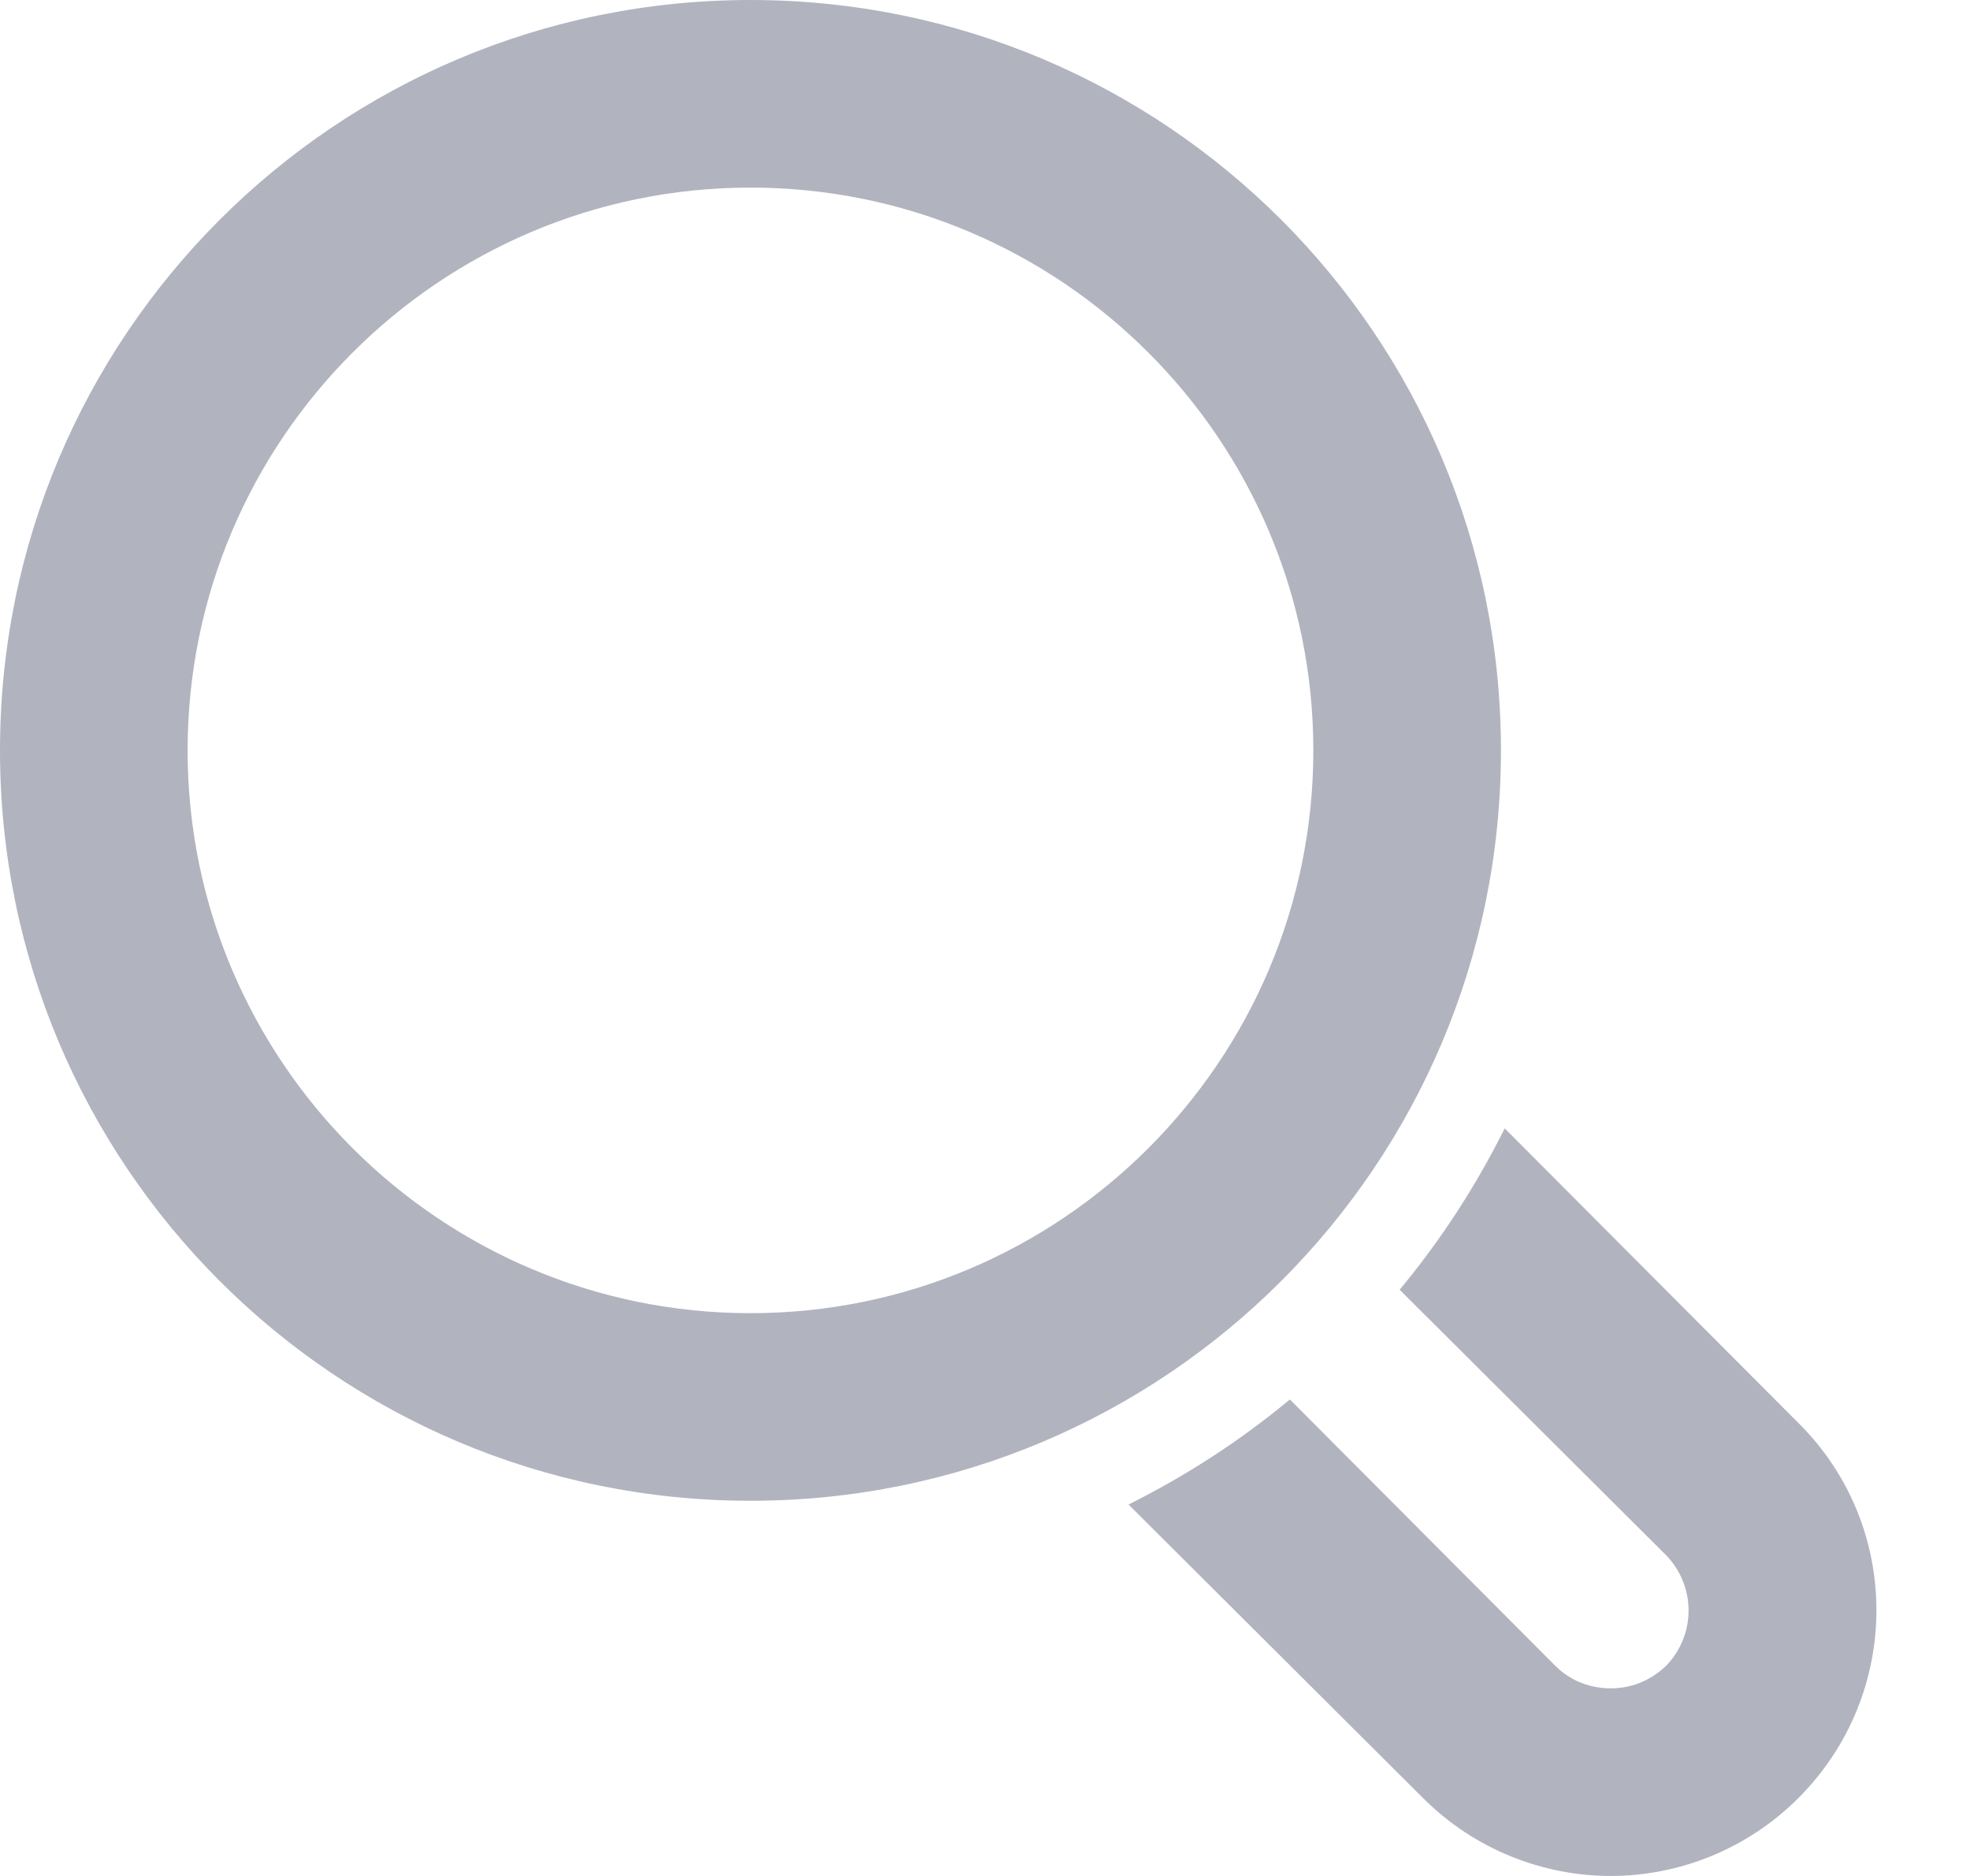
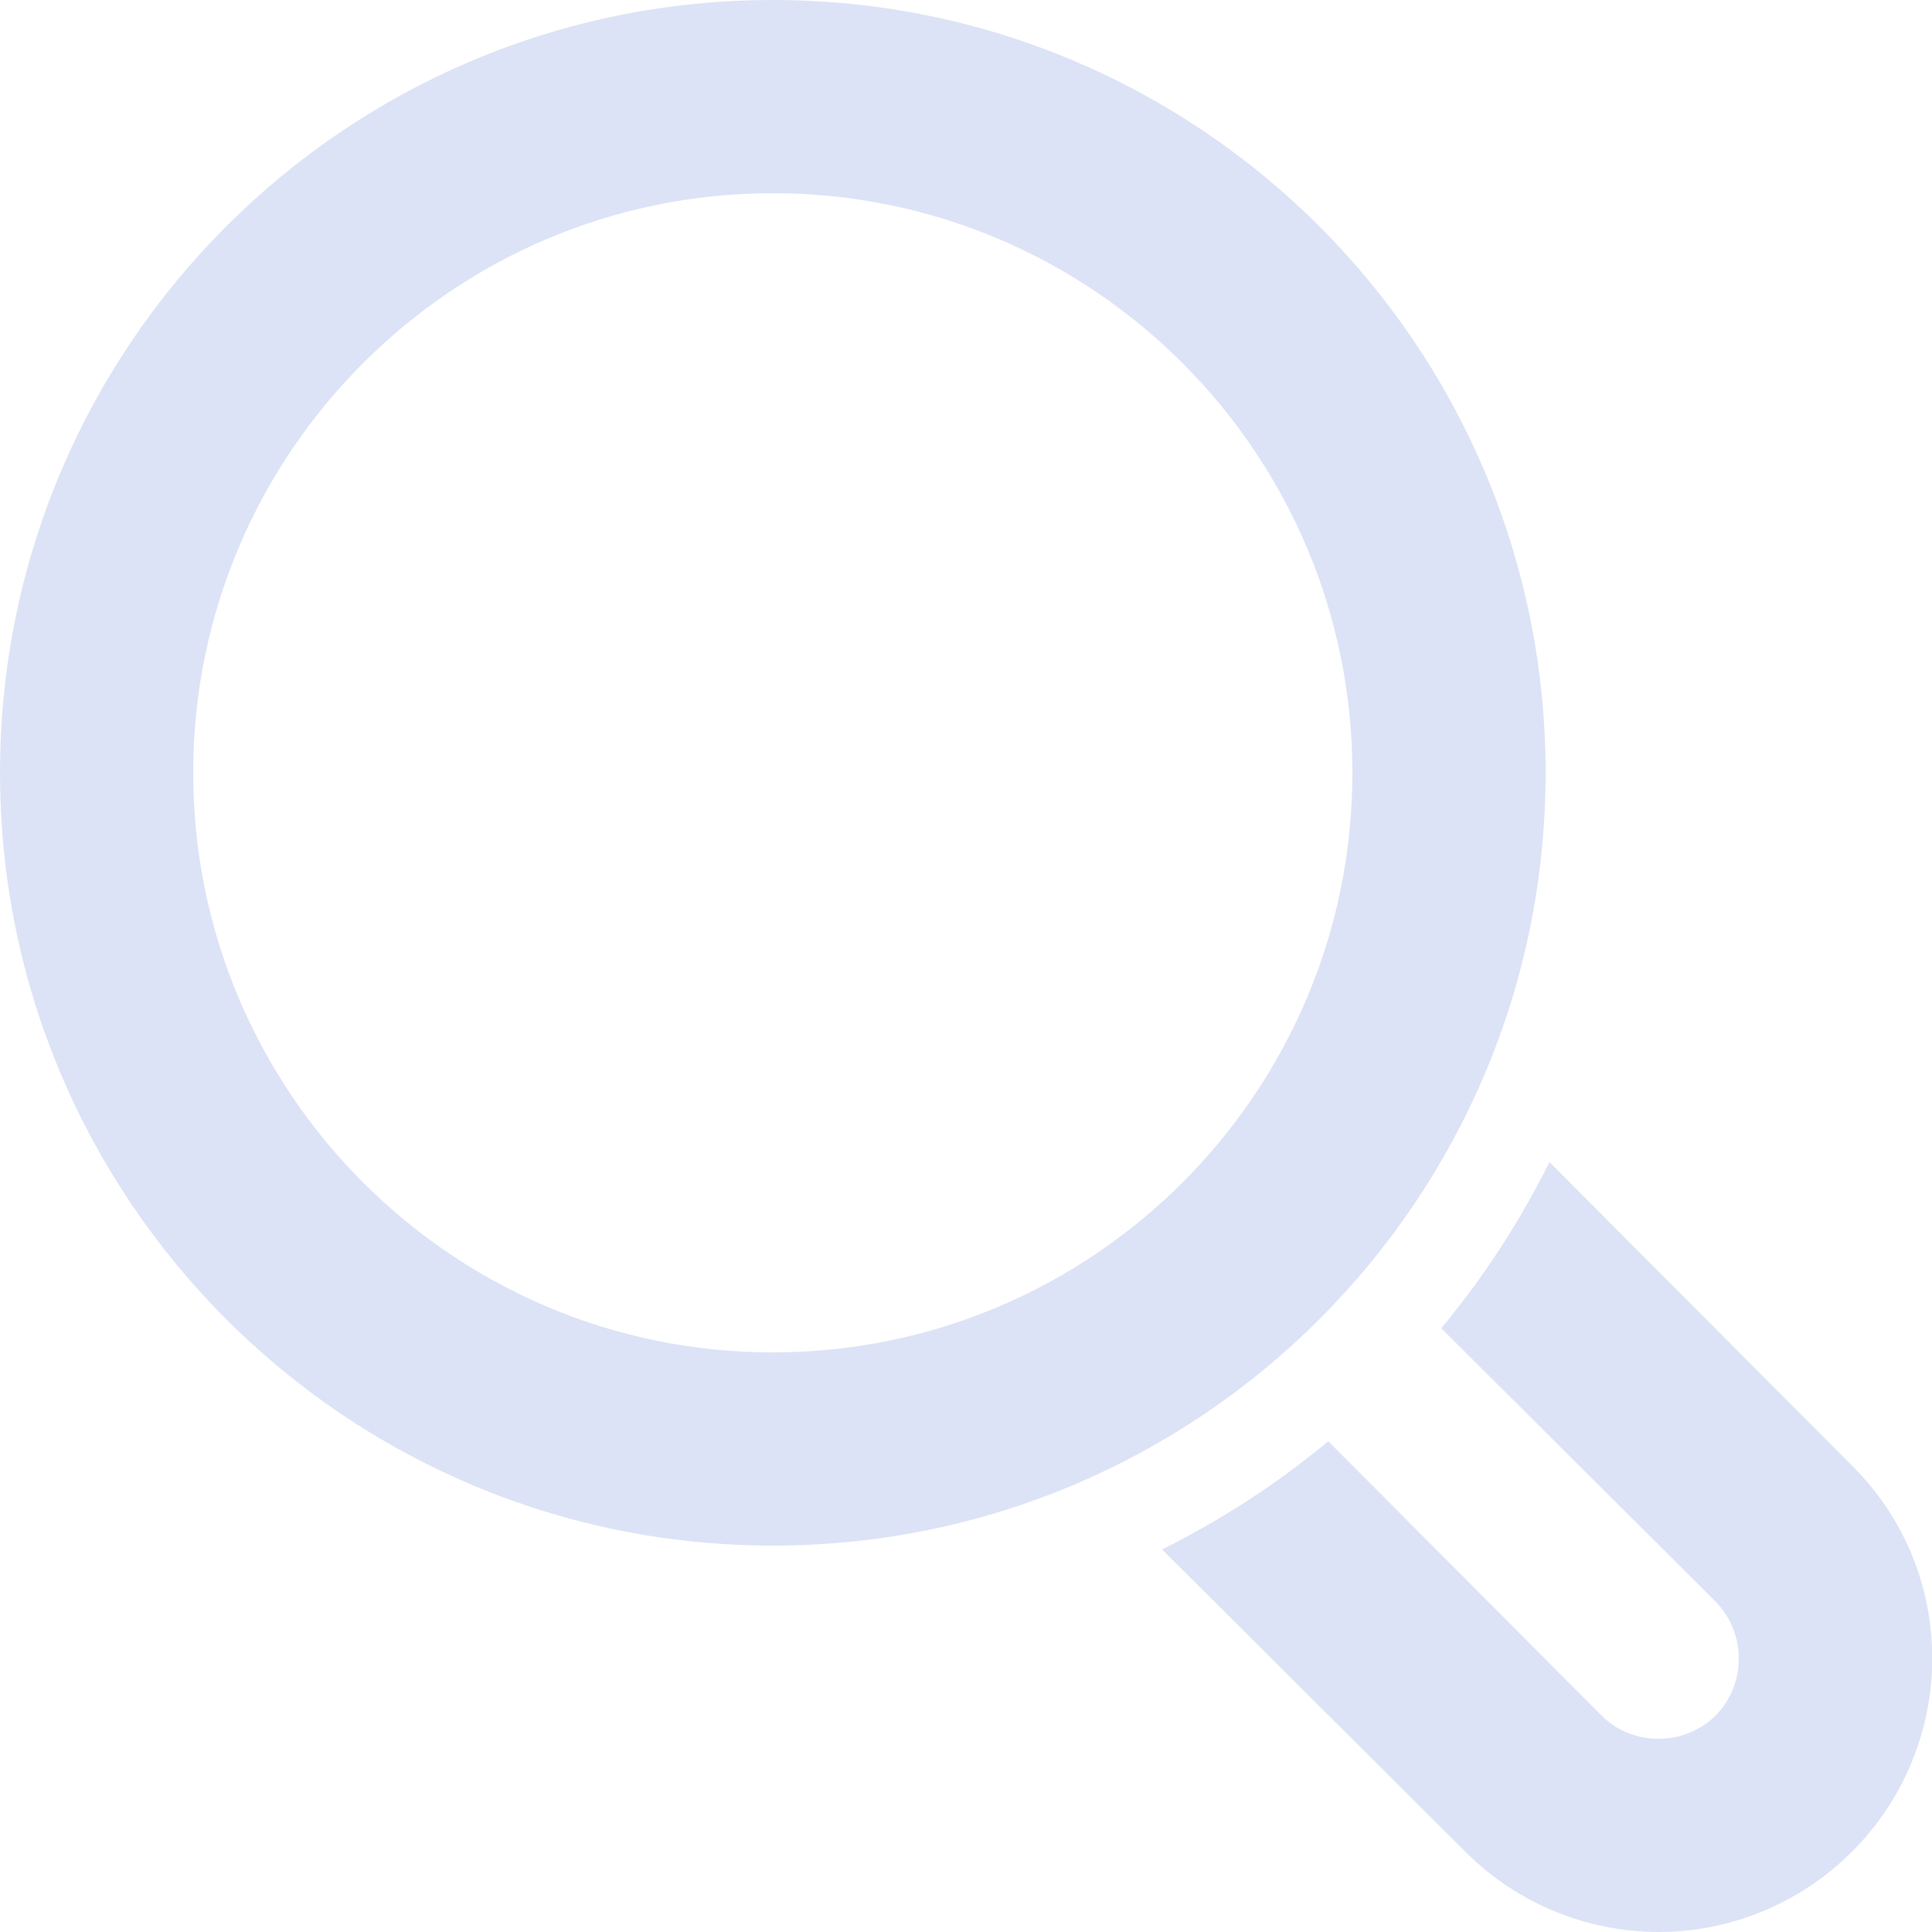
- <svg xmlns="http://www.w3.org/2000/svg" width="21" height="20" viewBox="0 0 21 20" fill="none">
-   <path opacity="0.6" d="M8 2C11.31 2 14 4.69 14 8C14 11.31 11.31 14 8 14C4.69 14 2 11.31 2 8C2 4.69 4.69 2 8 2ZM8 0C3.58 0 0 3.58 0 8C0 12.42 3.58 16 8 16C12.42 16 16 12.42 16 8C16 3.58 12.42 0 8 0ZM19.17 15.17L16.04 12.03C15.73 12.65 15.36 13.22 14.92 13.75L17.76 16.58C18.08 16.91 18.08 17.43 17.76 17.76C17.54 17.97 17.3 18 17.17 18C17.04 18 16.79 17.97 16.58 17.76L13.75 14.92C13.22 15.36 12.65 15.73 12.03 16.04L15.17 19.17C15.72 19.72 16.45 20 17.17 20C17.89 20 18.62 19.72 19.17 19.17C20.28 18.06 20.28 16.27 19.17 15.17Z" fill="#7D8294" />
+ <svg xmlns="http://www.w3.org/2000/svg" width="20" height="20" viewBox="0 0 20 20" fill="none">
+   <path opacity="0.6" d="M8 2C11.31 2 14 4.69 14 8C14 11.31 11.31 14 8 14C4.69 14 2 11.31 2 8C2 4.69 4.69 2 8 2ZM8 0C3.58 0 0 3.58 0 8C0 12.42 3.58 16 8 16C12.42 16 16 12.42 16 8C16 3.58 12.42 0 8 0ZM19.17 15.17L16.04 12.03C15.73 12.65 15.36 13.22 14.92 13.75L17.76 16.58C18.08 16.91 18.08 17.43 17.76 17.76C17.54 17.97 17.3 18 17.17 18C17.04 18 16.79 17.97 16.58 17.76L13.75 14.92C13.22 15.36 12.65 15.73 12.03 16.04L15.17 19.17C15.72 19.72 16.45 20 17.17 20C17.89 20 18.62 19.72 19.17 19.17C20.28 18.06 20.28 16.27 19.17 15.17Z" fill="#C7D0F0" />
</svg>
